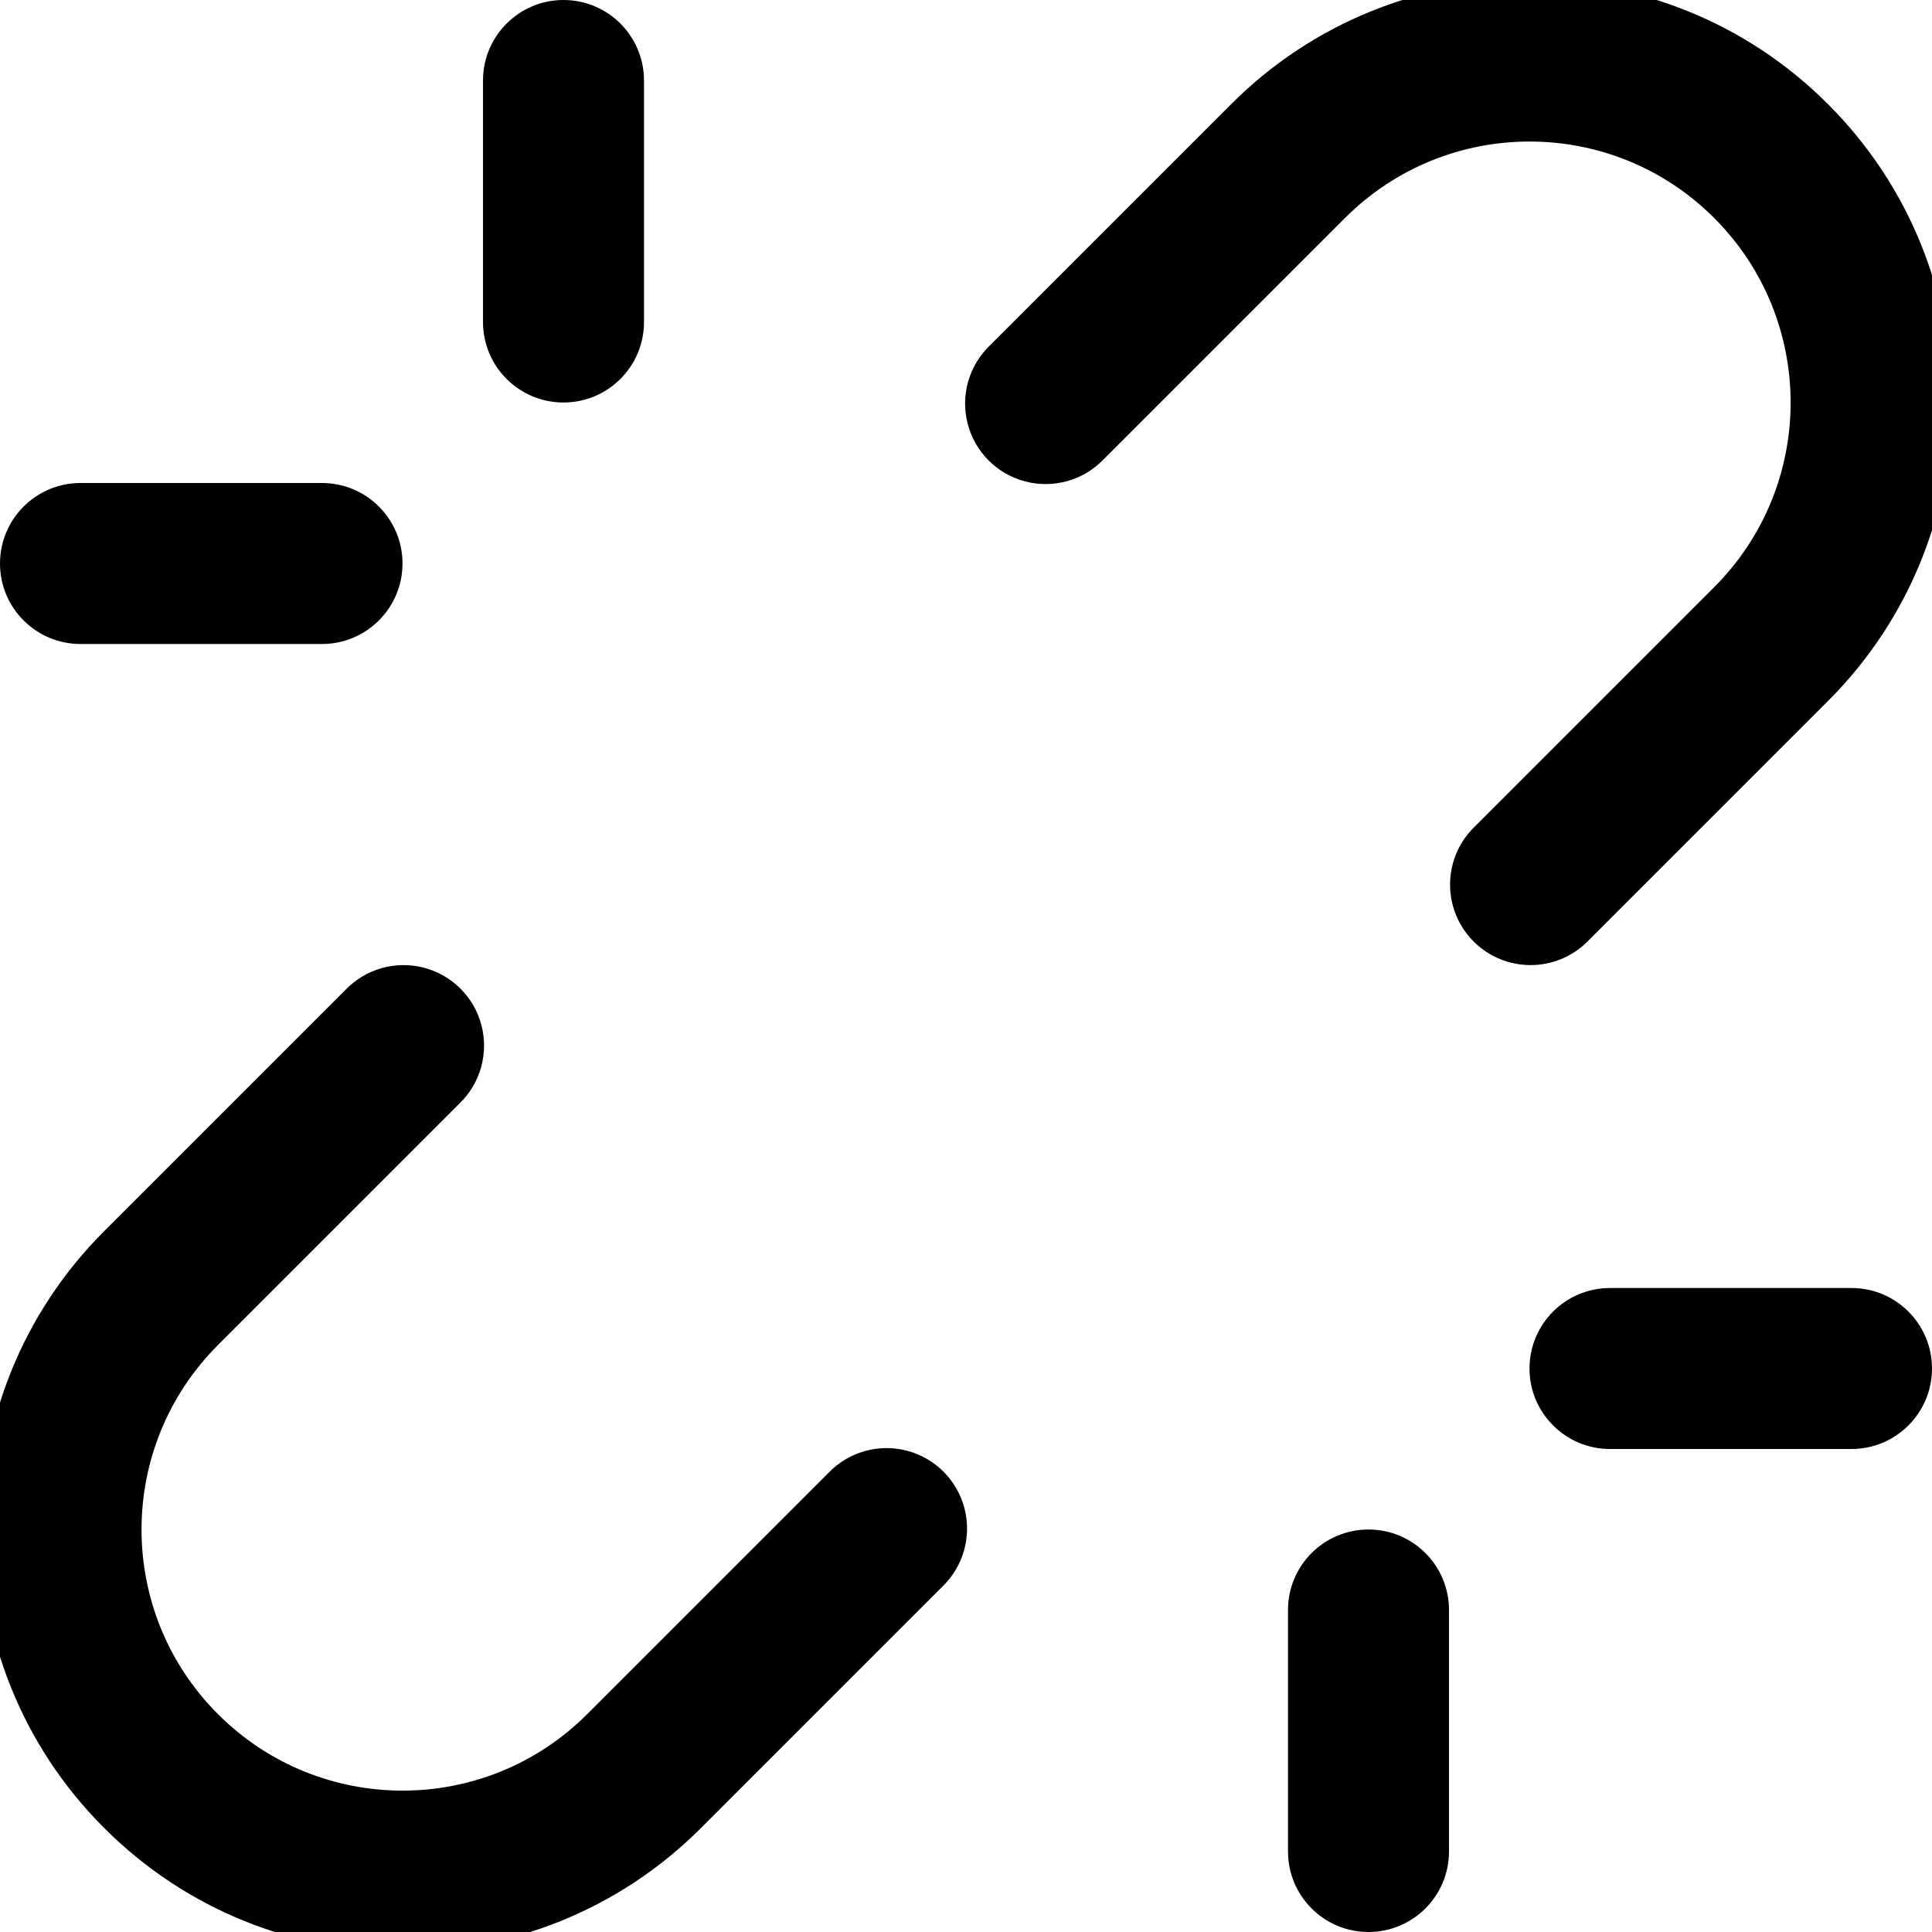
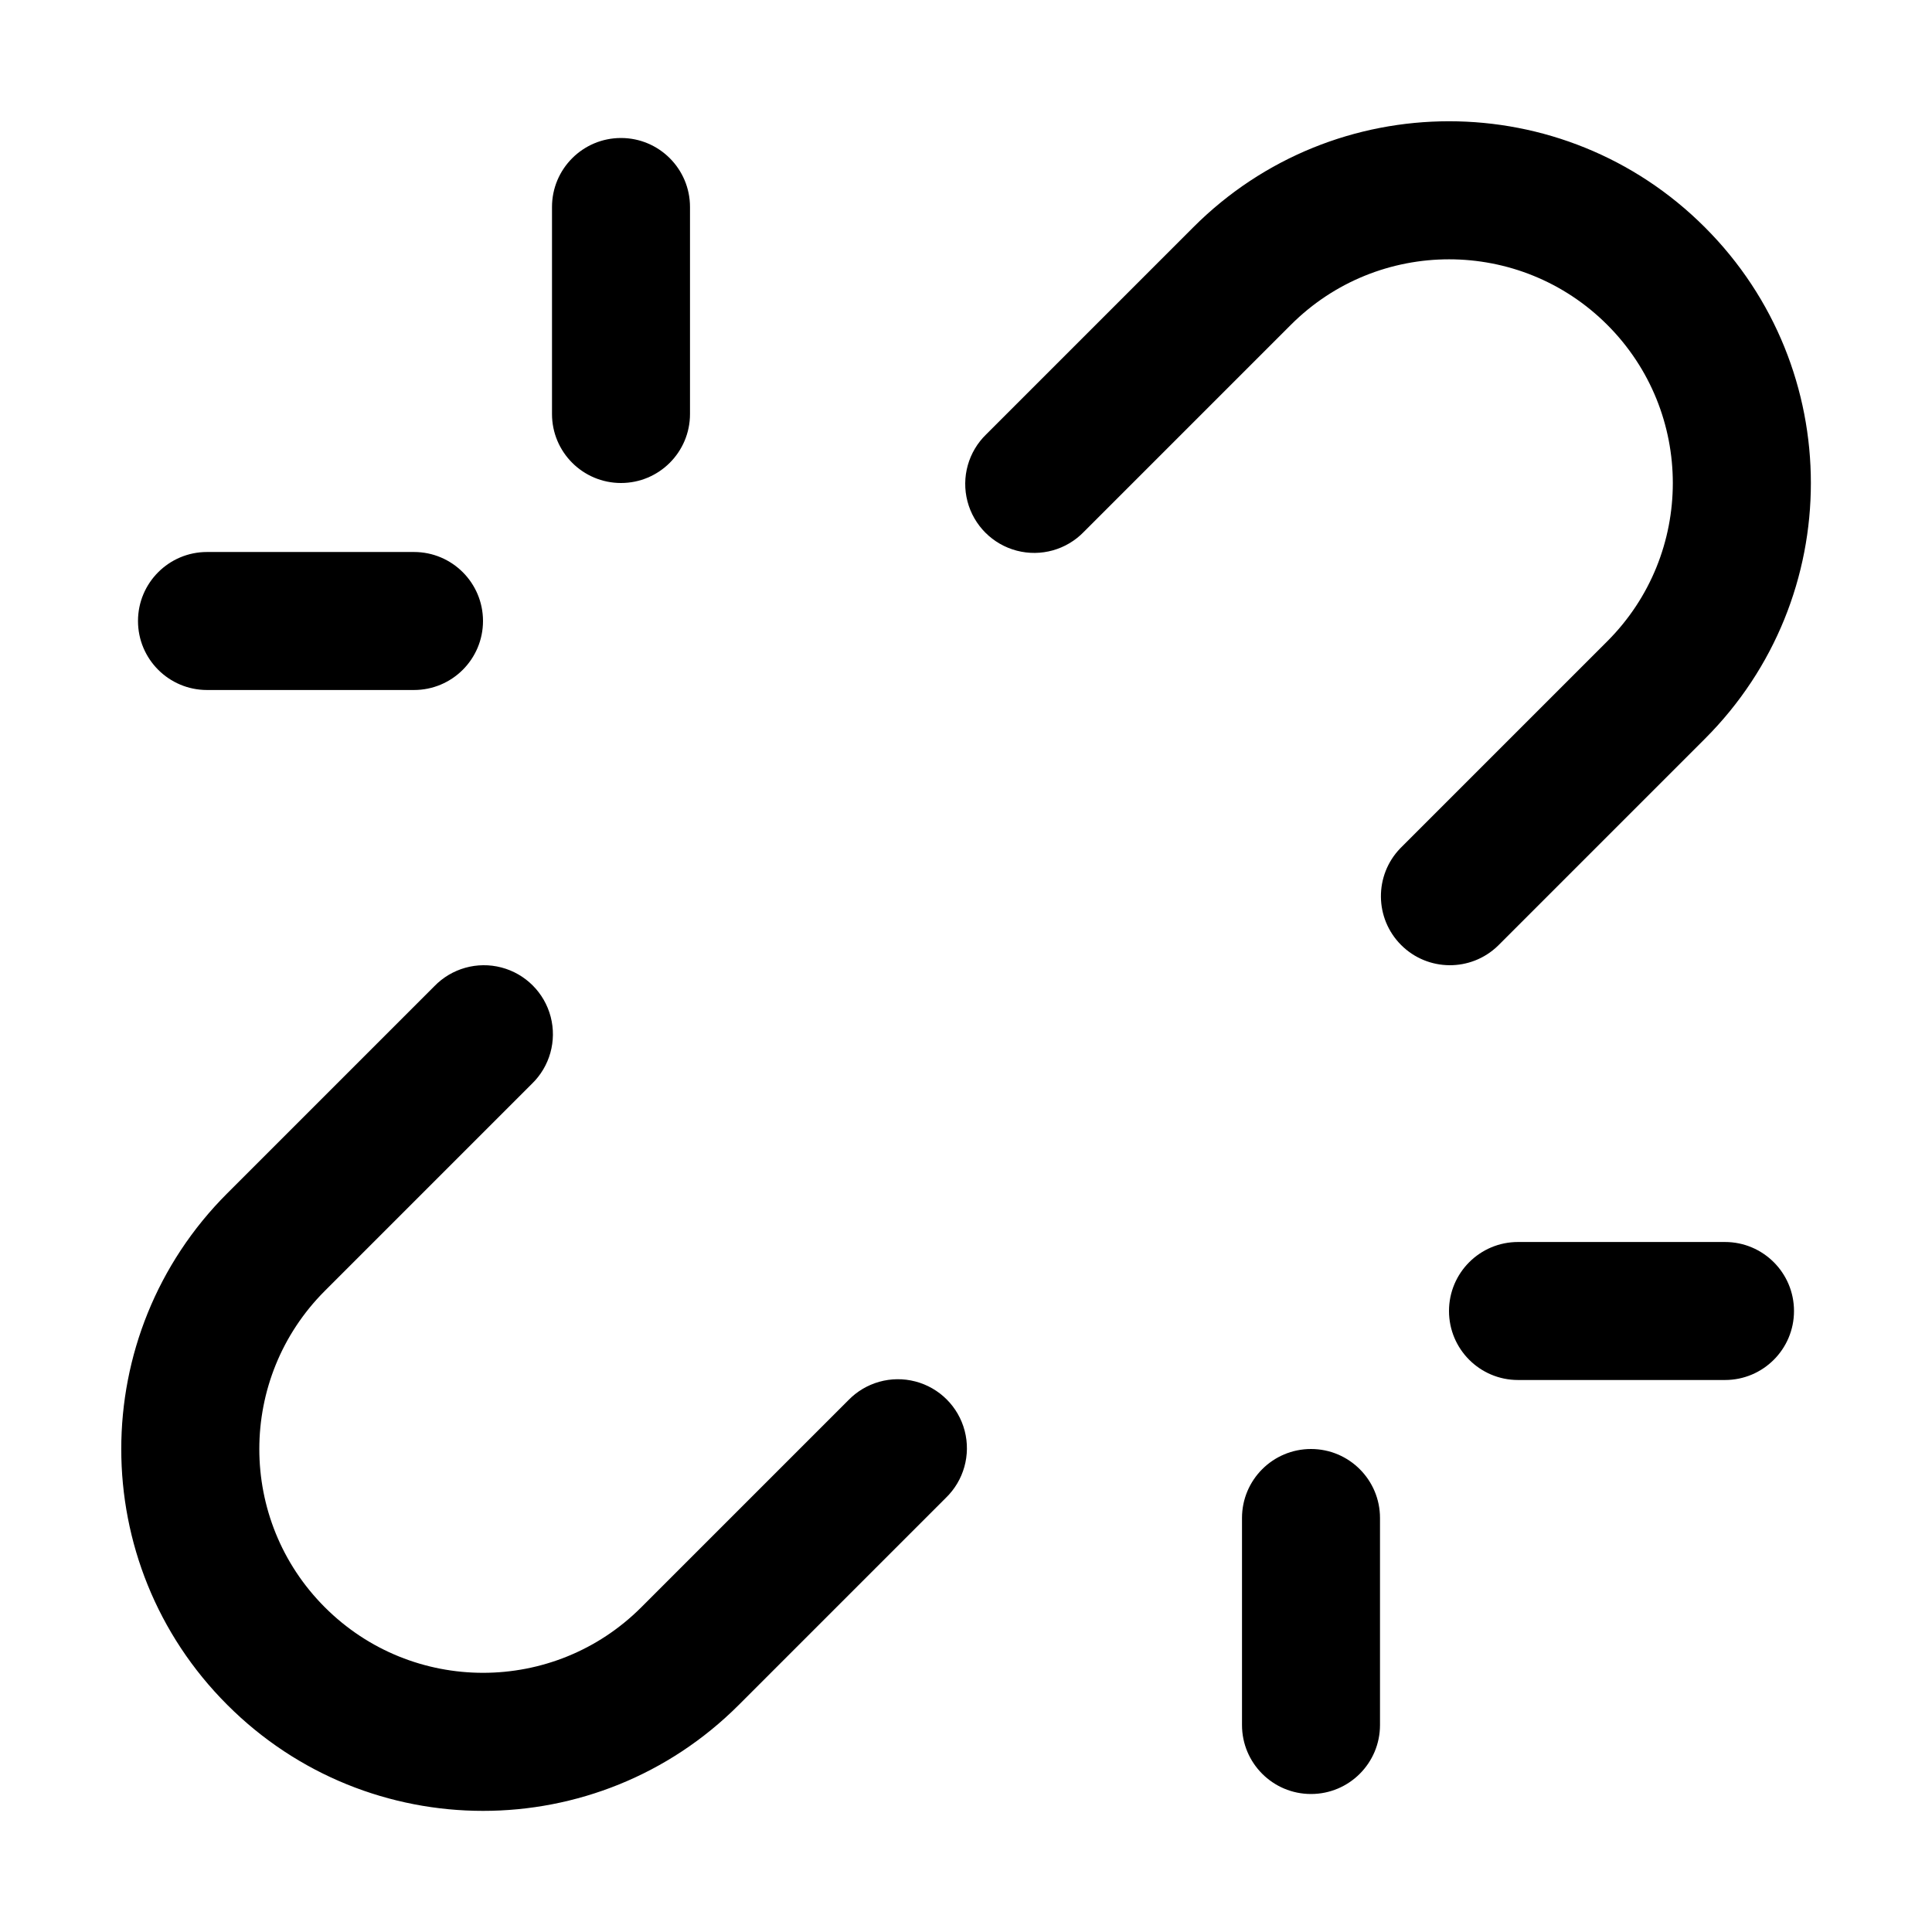
- <svg xmlns="http://www.w3.org/2000/svg" fill="none" viewBox="6 6 12 12" height="12" width="12">
+ <svg xmlns="http://www.w3.org/2000/svg" fill="none" viewBox="5 5 14 14" height="12" width="12">
  <path fill="currentColor" fill-rule="evenodd" d="M17.354 6.647a2.62 2.62 0 0 1 0 3.707l-1.5 1.5a.5.5 0 0 1-.707-.707l1.5-1.5a1.621 1.621 0 0 0-2.293-2.293l-1.5 1.5a.5.5 0 1 1-.707-.707l1.5-1.5a2.62 2.62 0 0 1 3.707 0M6.647 17.354a2.62 2.62 0 0 1 0-3.707l1.5-1.5a.5.5 0 1 1 .707.707l-1.5 1.5a1.621 1.621 0 0 0 2.293 2.293l1.5-1.5a.5.5 0 1 1 .707.707l-1.5 1.5a2.62 2.62 0 0 1-3.707 0M9.5 6a.5.5 0 0 1 .5.5V8a.5.5 0 0 1-1 0V6.5a.5.5 0 0 1 .5-.5m-3 3a.5.5 0 1 0 0 1H8a.5.5 0 0 0 0-1zm8 9a.5.5 0 0 1-.5-.5V16a.5.5 0 1 1 1 0v1.5a.5.5 0 0 1-.5.5m3-3a.5.5 0 0 0 0-1H16a.5.5 0 1 0 0 1z" clip-rule="evenodd" />
</svg>
